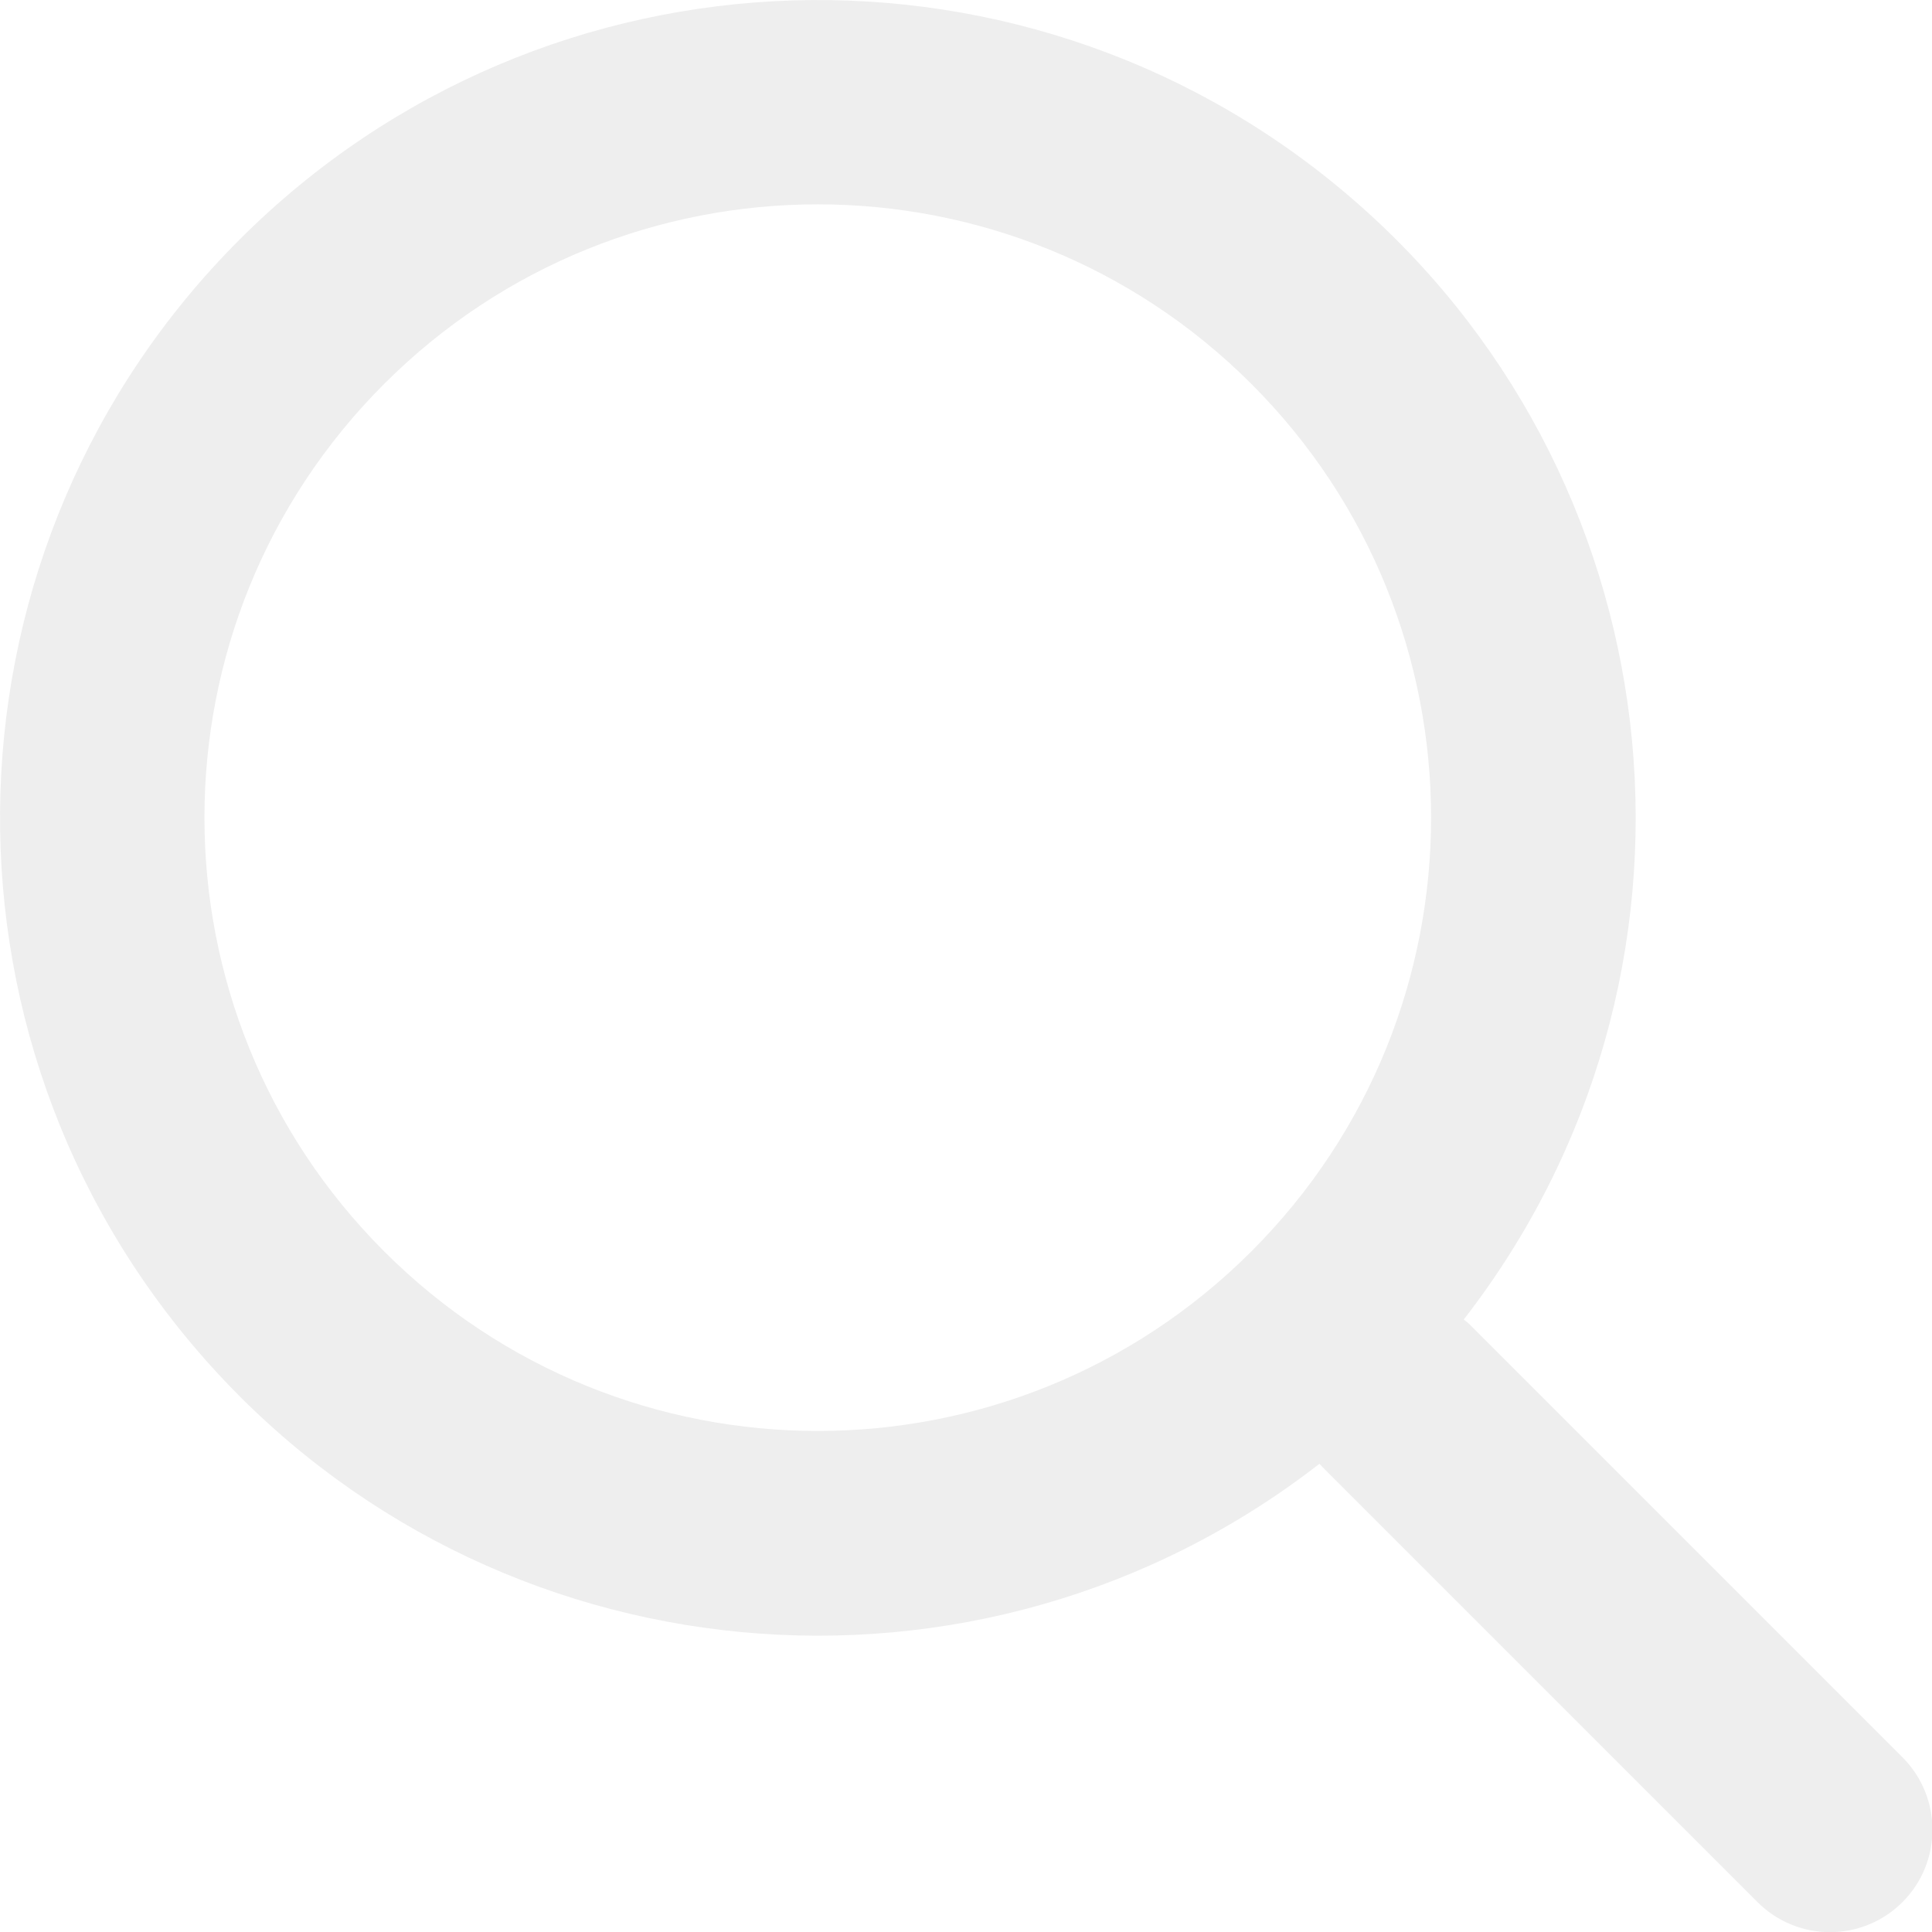
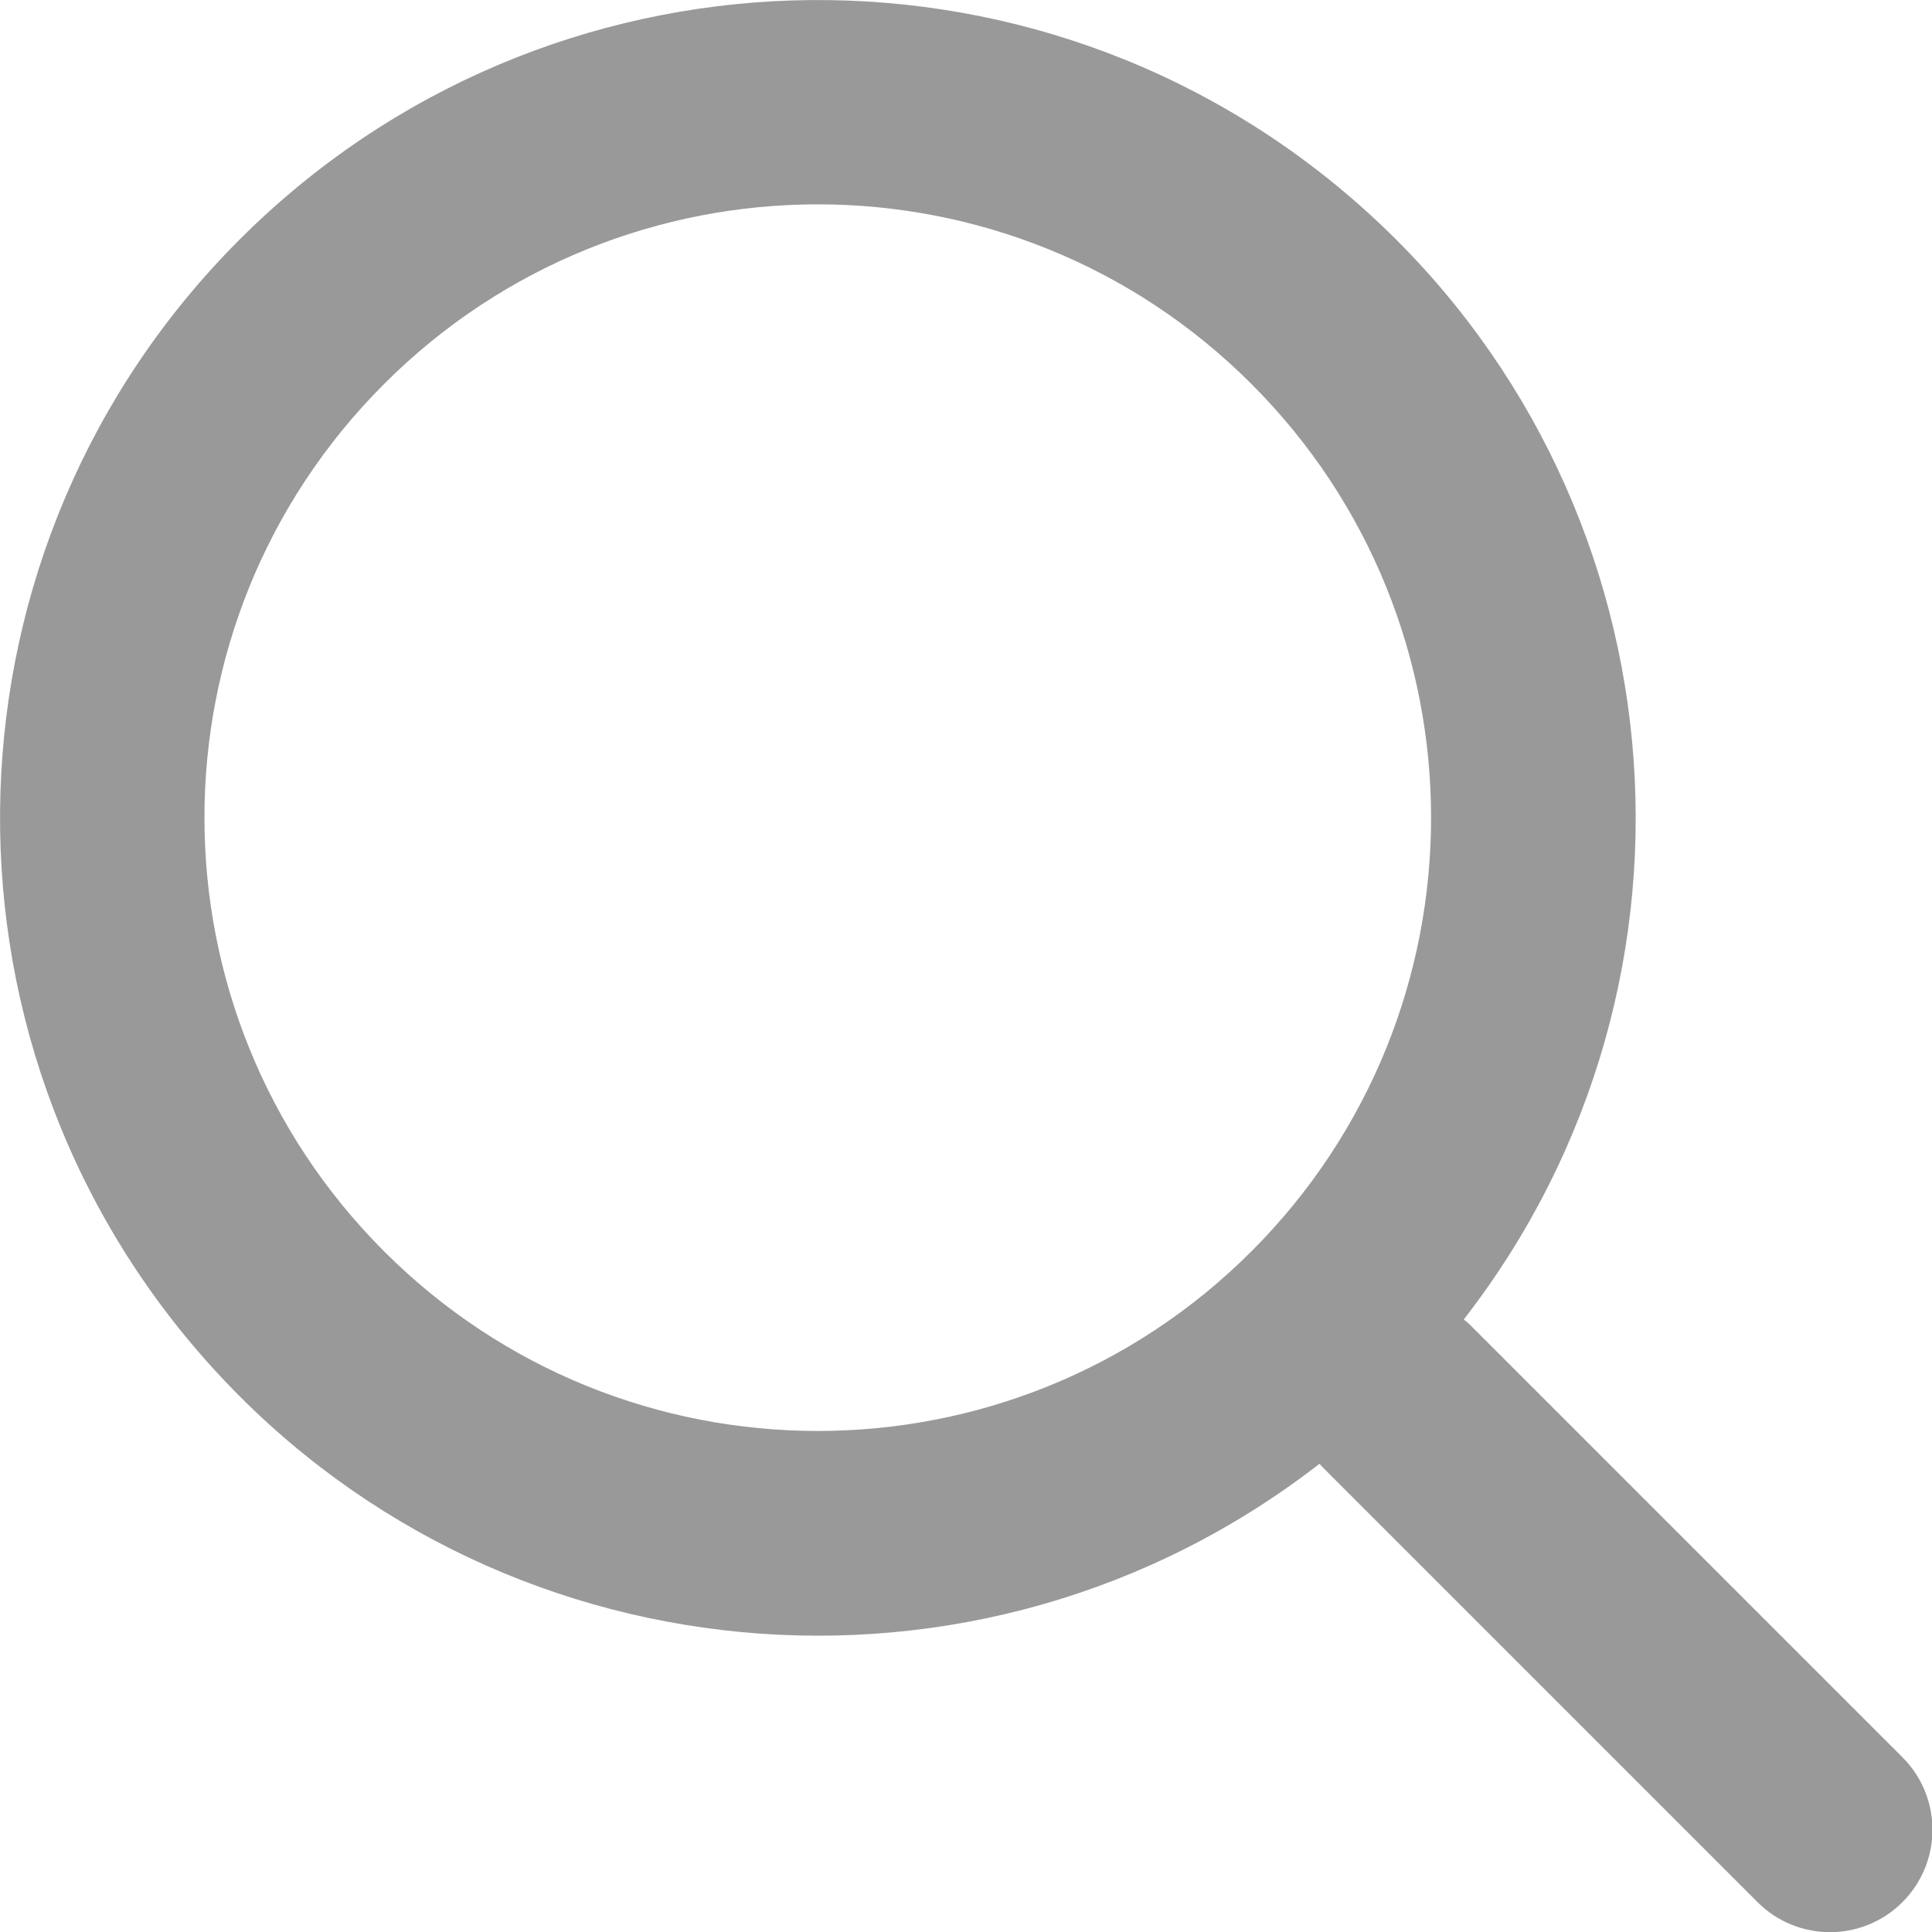
<svg xmlns="http://www.w3.org/2000/svg" width="20" height="20" viewBox="0 0 20 20">
  <g id="그룹_1442" data-name="그룹 1442" transform="translate(-174.864 -202.532)">
    <g id="search" transform="translate(174.864 202.532)">
-       <path id="search-2" data-name="search" d="M19.153,15.184a8.466,8.466,0,1,0-1.494,1.494l.045.048,4.49,4.49a1.058,1.058,0,0,0,1.5-1.5l-4.49-4.49ZM16.955,5.5a6.349,6.349,0,1,1-8.979,0A6.349,6.349,0,0,1,16.955,5.5Z" transform="translate(-4 -1.525)" fill="#eeeeee" fill-rule="evenodd" />
+       <path id="search-2" data-name="search" d="M19.153,15.184a8.466,8.466,0,1,0-1.494,1.494l.045.048,4.49,4.49a1.058,1.058,0,0,0,1.5-1.5l-4.49-4.49ZM16.955,5.5a6.349,6.349,0,1,1-8.979,0A6.349,6.349,0,0,1,16.955,5.5Z" transform="translate(-4 -1.525)" fill="#999999" fill-rule="evenodd" />
    </g>
  </g>
</svg>
